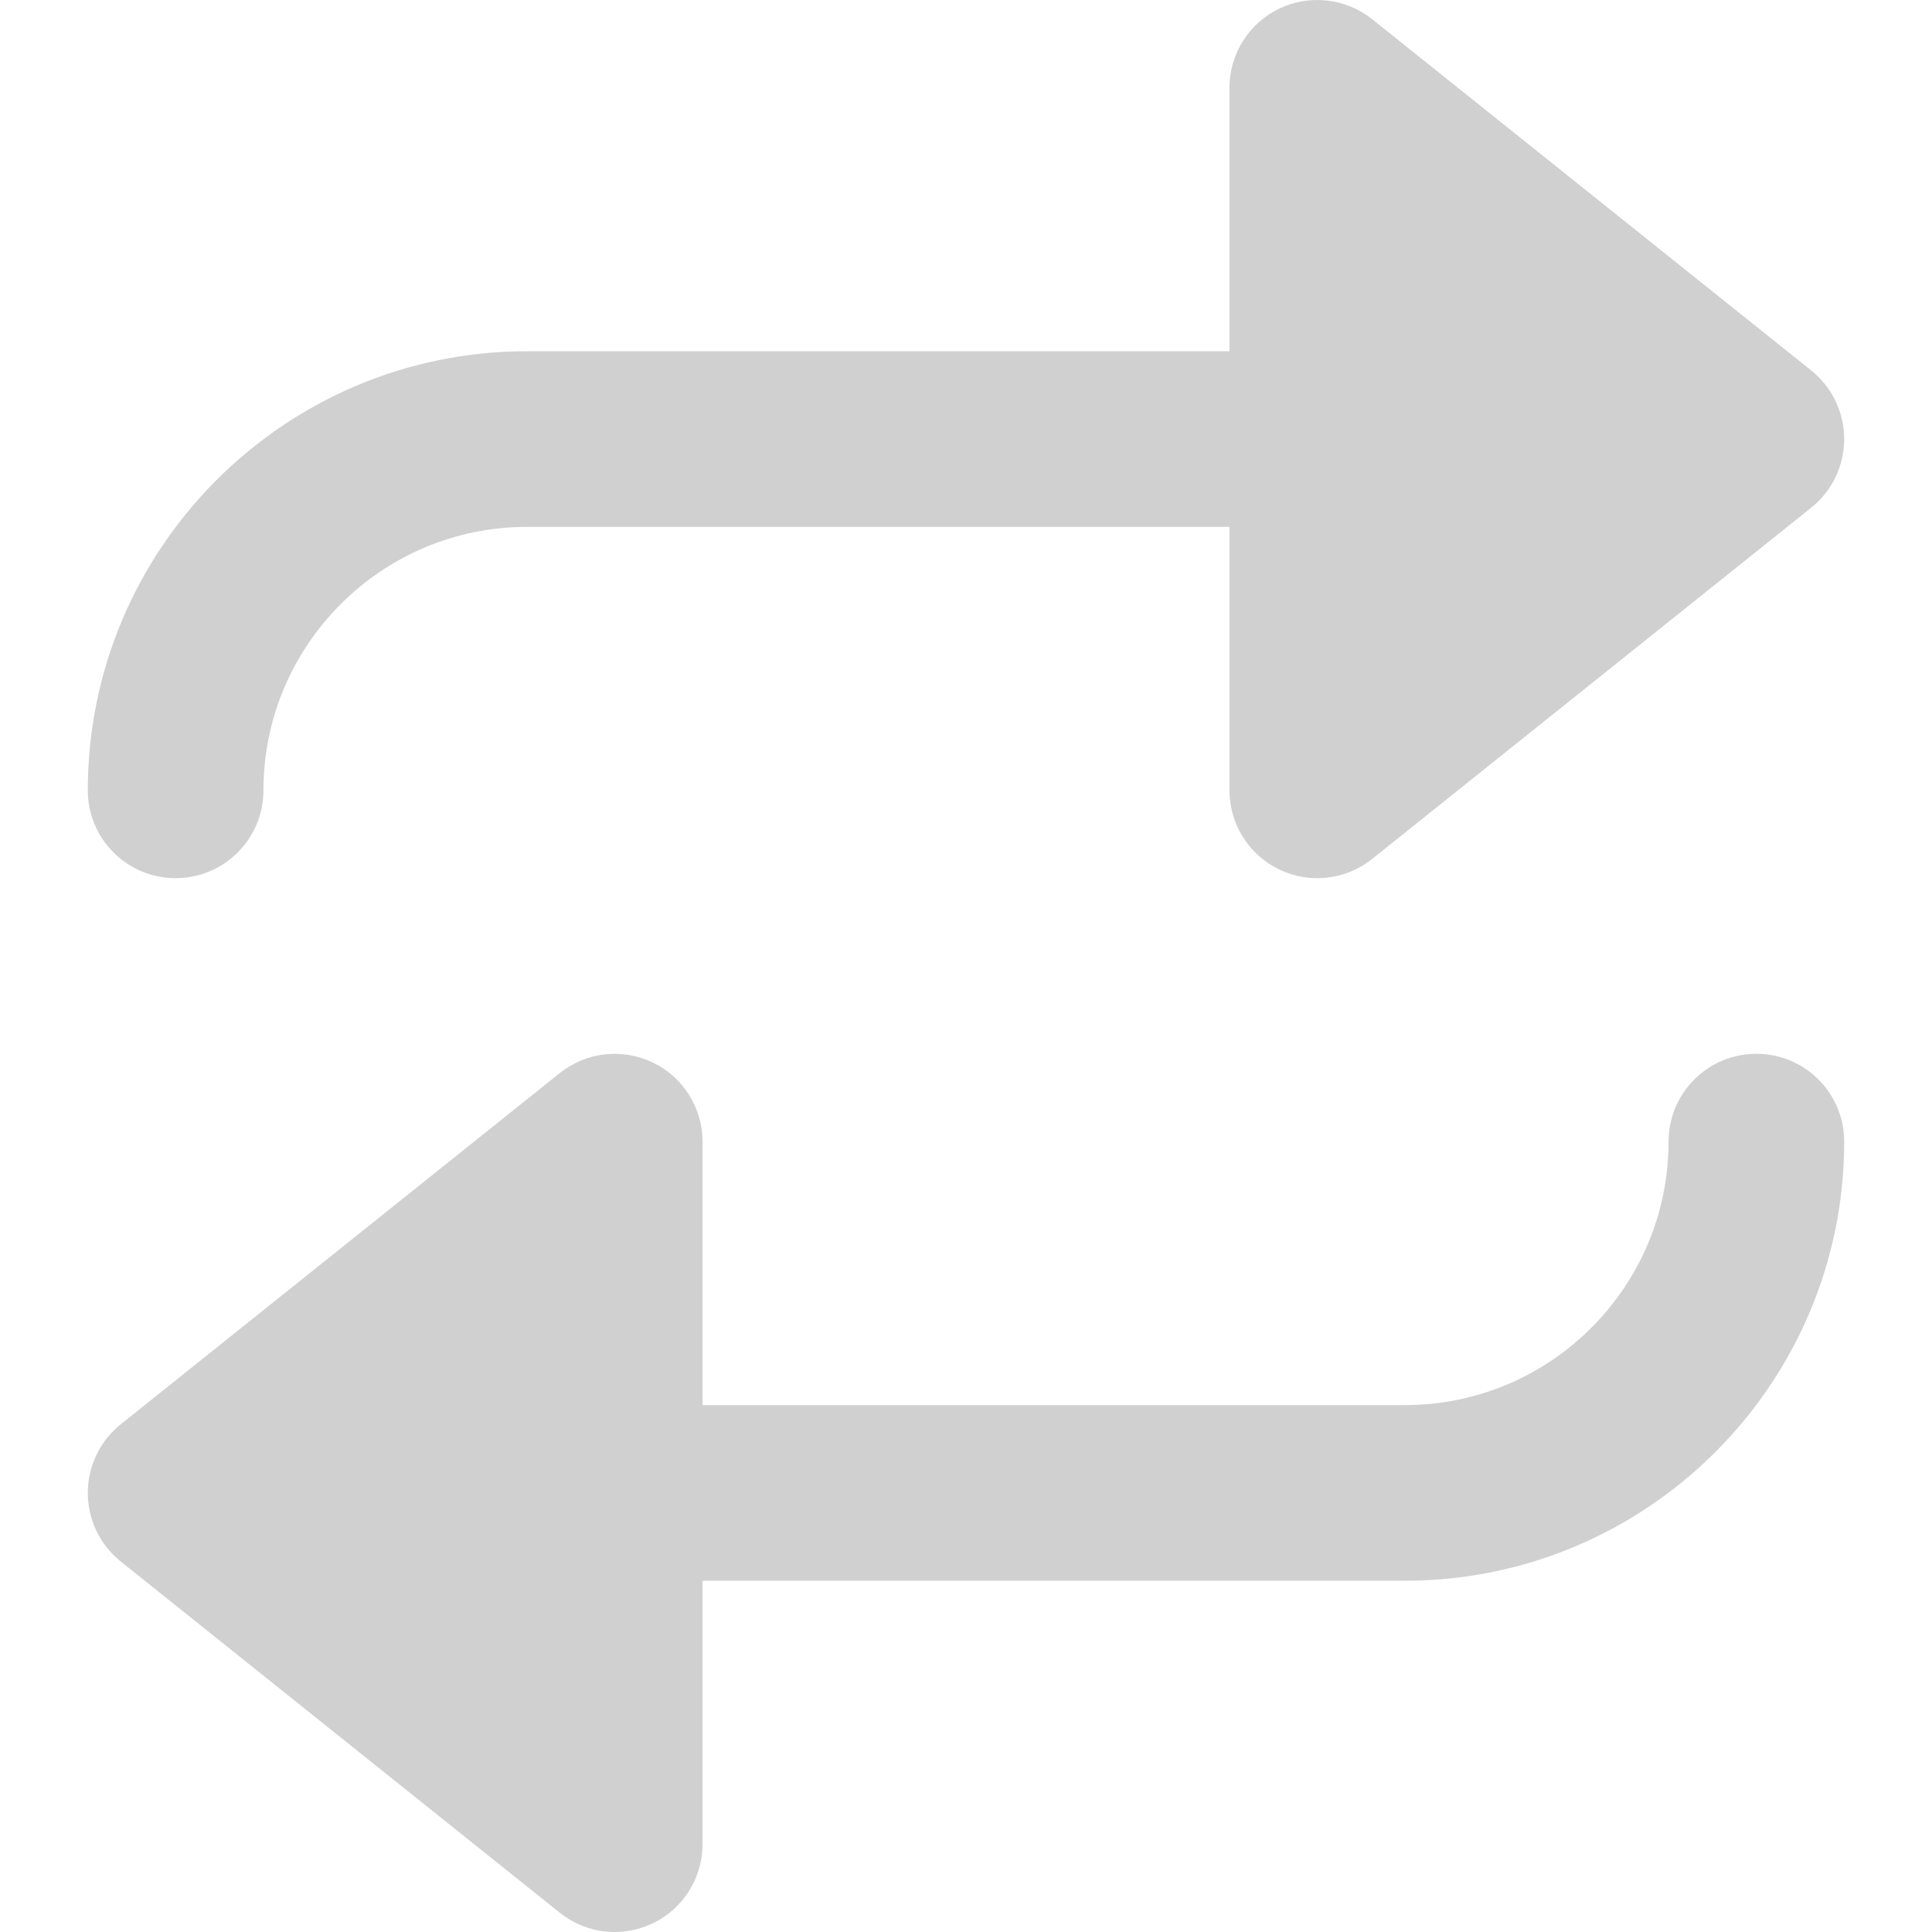
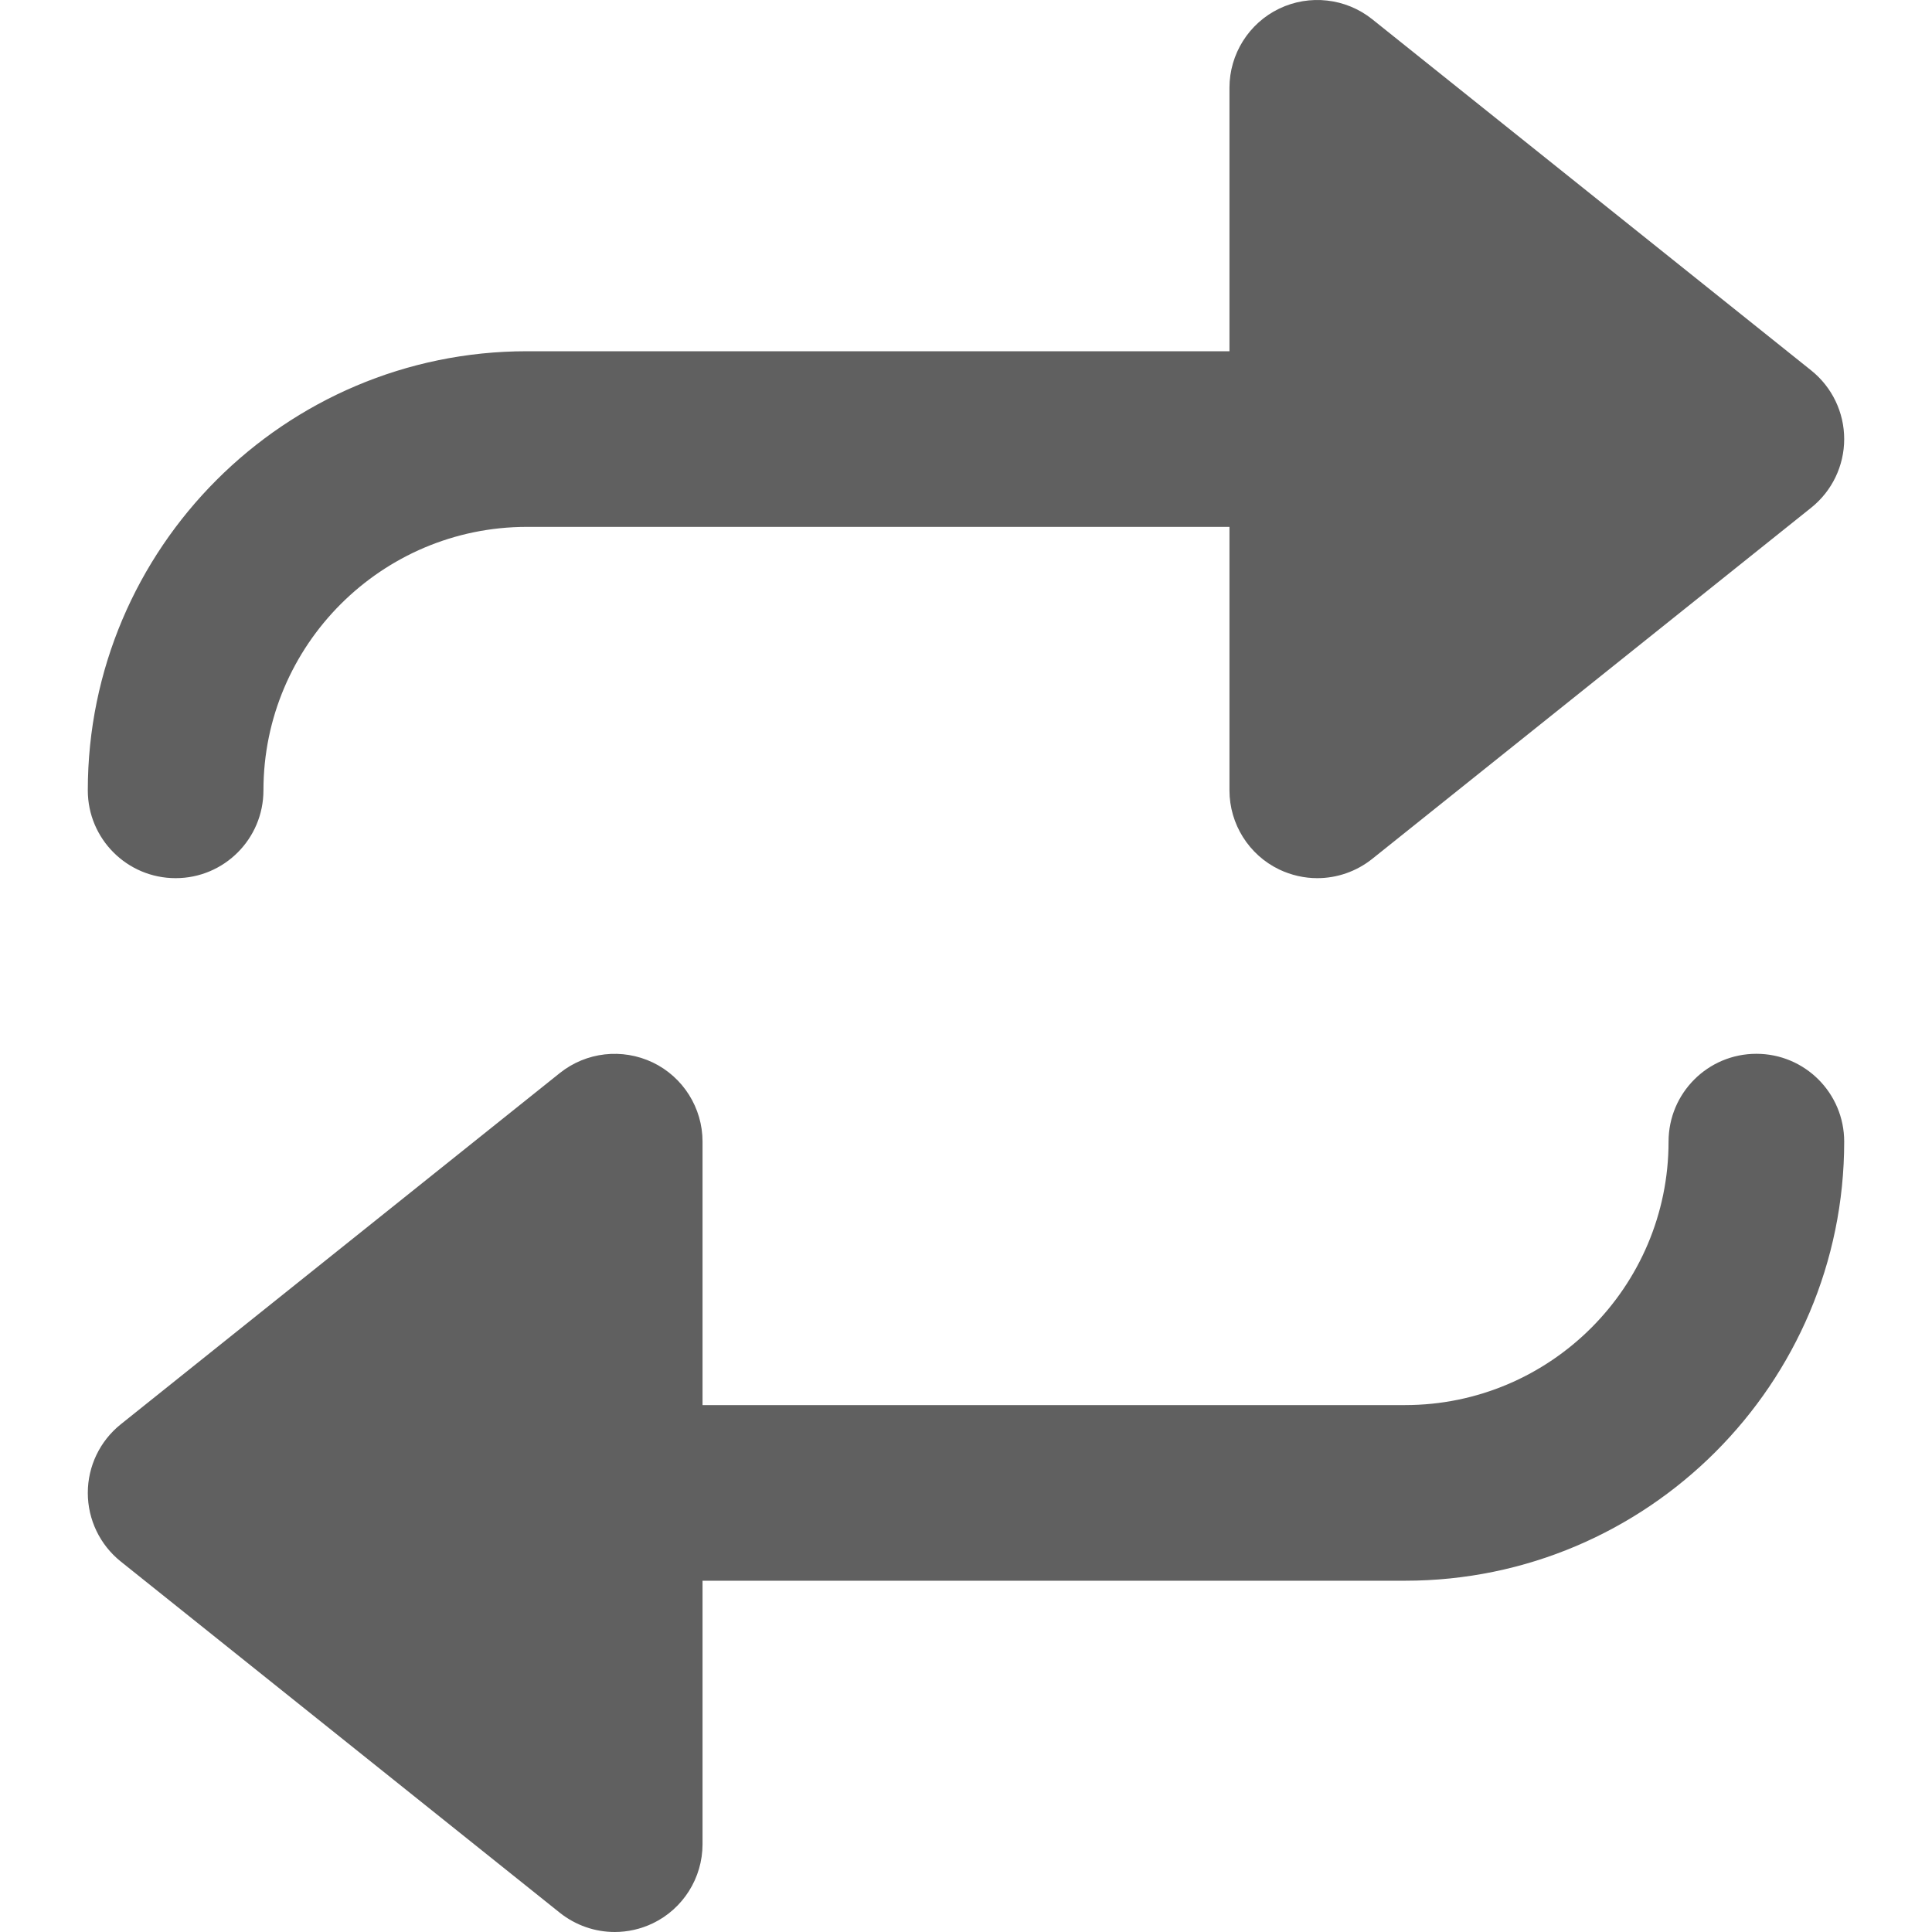
- <svg xmlns="http://www.w3.org/2000/svg" version="1.1" id="Layer_1" x="0px" y="0px" fill="#d0d0d0" viewBox="0 0 511.991 511.991" style="enable-background:new 0 0 511.991 511.991;" xml:space="preserve">
+ <svg xmlns="http://www.w3.org/2000/svg" version="1.1" id="Layer_1" x="0px" y="0px" fill="#606060" viewBox="0 0 511.991 511.991" style="enable-background:new 0 0 511.991 511.991;" xml:space="preserve">
  <g>
    <g>
      <g>
        <path d="M465.45,279.263c-12.87,0-23.273,10.426-23.273,23.273c0,38.493-31.325,69.818-69.818,69.818H186.177v-69.818 c0-8.937-5.143-17.105-13.172-20.969c-8.122-3.863-17.641-2.793-24.646,2.793L31.995,377.451 c-5.516,4.422-8.727,11.101-8.727,18.176c0,7.075,3.212,13.754,8.727,18.176l116.364,93.091 c4.212,3.351,9.356,5.097,14.545,5.097c3.421,0,6.889-0.768,10.1-2.304c8.029-3.863,13.172-12.032,13.172-20.969V418.9h186.182 c64.163,0,116.364-52.201,116.364-116.364C488.723,289.689,478.32,279.263,465.45,279.263z" />
        <path d="M46.541,232.718c12.87,0,23.273-10.426,23.273-23.273c0-38.493,31.325-69.818,69.818-69.818h186.182v69.818 c0,8.937,5.143,17.105,13.172,20.969c3.235,1.536,6.679,2.304,10.1,2.304c5.19,0,10.333-1.745,14.545-5.097l116.364-93.091 c5.516-4.422,8.727-11.101,8.727-18.176s-3.212-13.754-8.727-18.176L363.632,5.087c-6.982-5.585-16.617-6.656-24.646-2.793 s-13.172,12.032-13.172,20.969v69.818H139.632c-64.163,0-116.364,52.201-116.364,116.364 C23.268,222.292,33.671,232.718,46.541,232.718z" />
      </g>
    </g>
  </g>
</svg>
